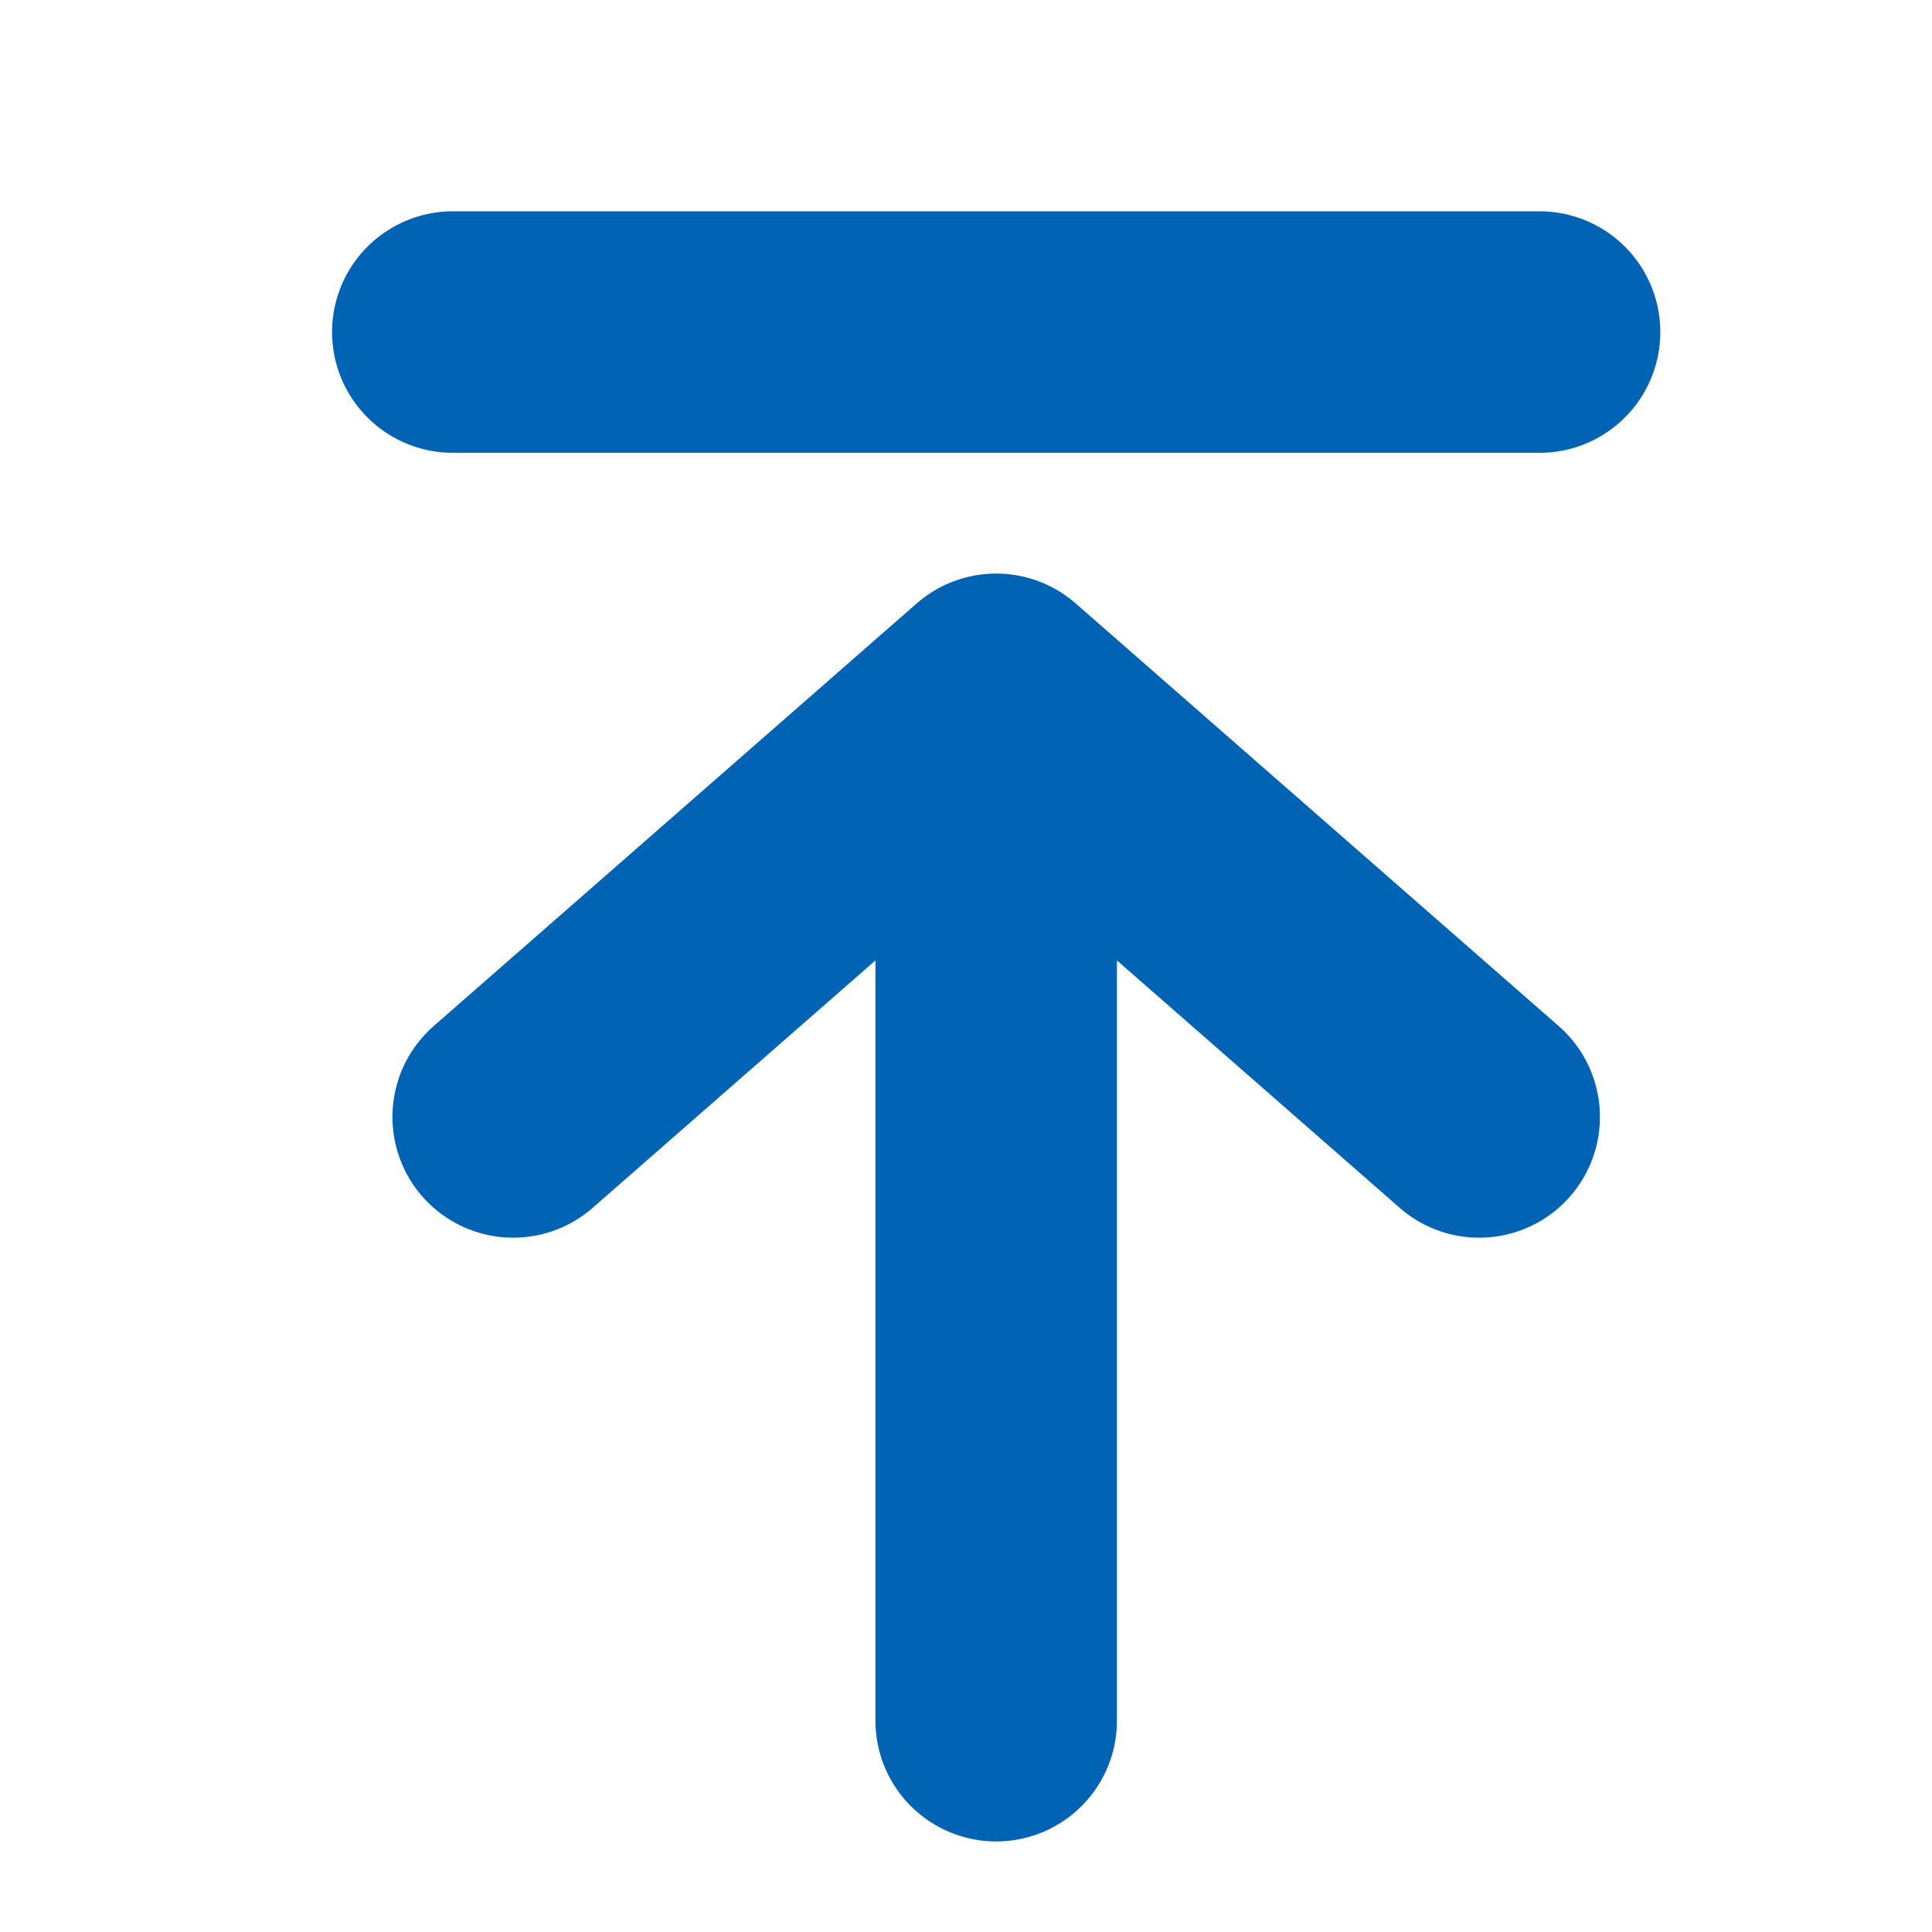
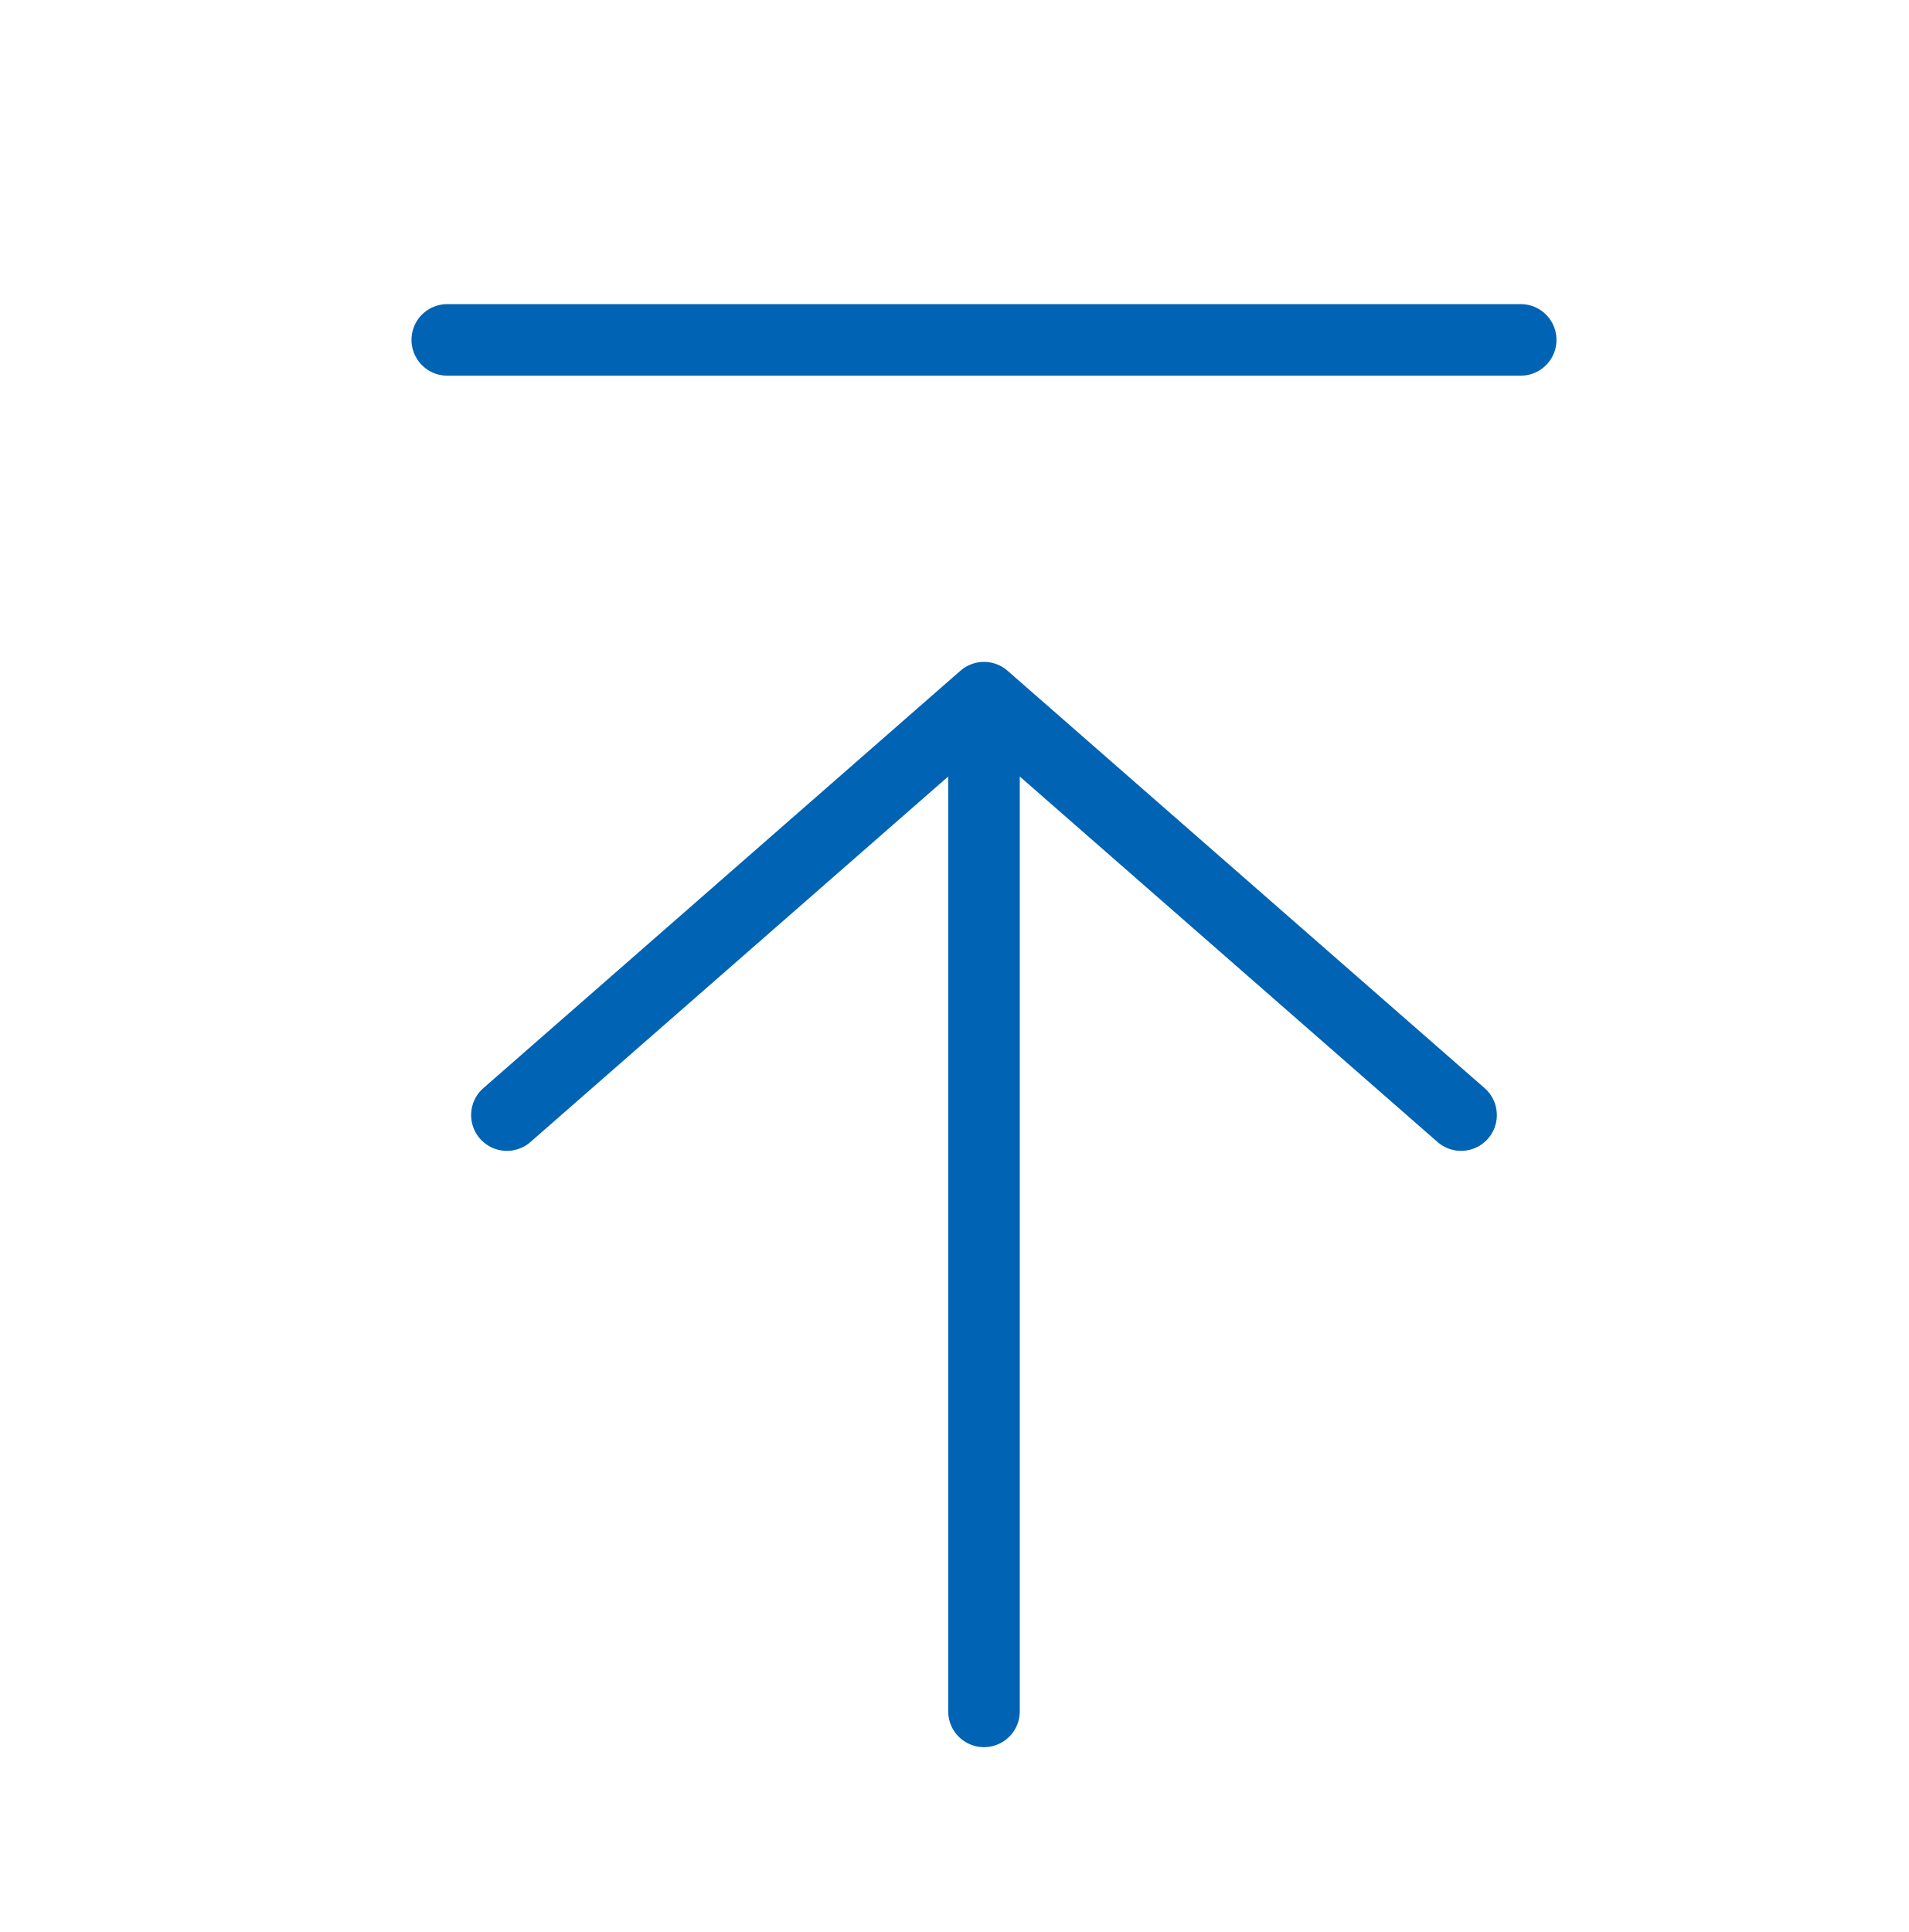
- <svg xmlns="http://www.w3.org/2000/svg" width="24" height="24" viewBox="0 0 24 24" fill="none">
-   <path d="M5.625 4.125H19.125M6.375 13.875L12.375 8.625L18.375 13.875M12.375 21.375V8.625" stroke="#0163B3" stroke-width="3" stroke-linecap="round" stroke-linejoin="round" />
+ <svg xmlns="http://www.w3.org/2000/svg" width="80" height="81" viewBox="0 0 80 81" fill="none">
+   <path d="M18.75 14.25H63.75M21.25 46.75L41.25 29.25L61.25 46.75M41.25 71.75V29.25" stroke="#0163B3" stroke-width="3" stroke-linecap="round" stroke-linejoin="round" />
</svg>
